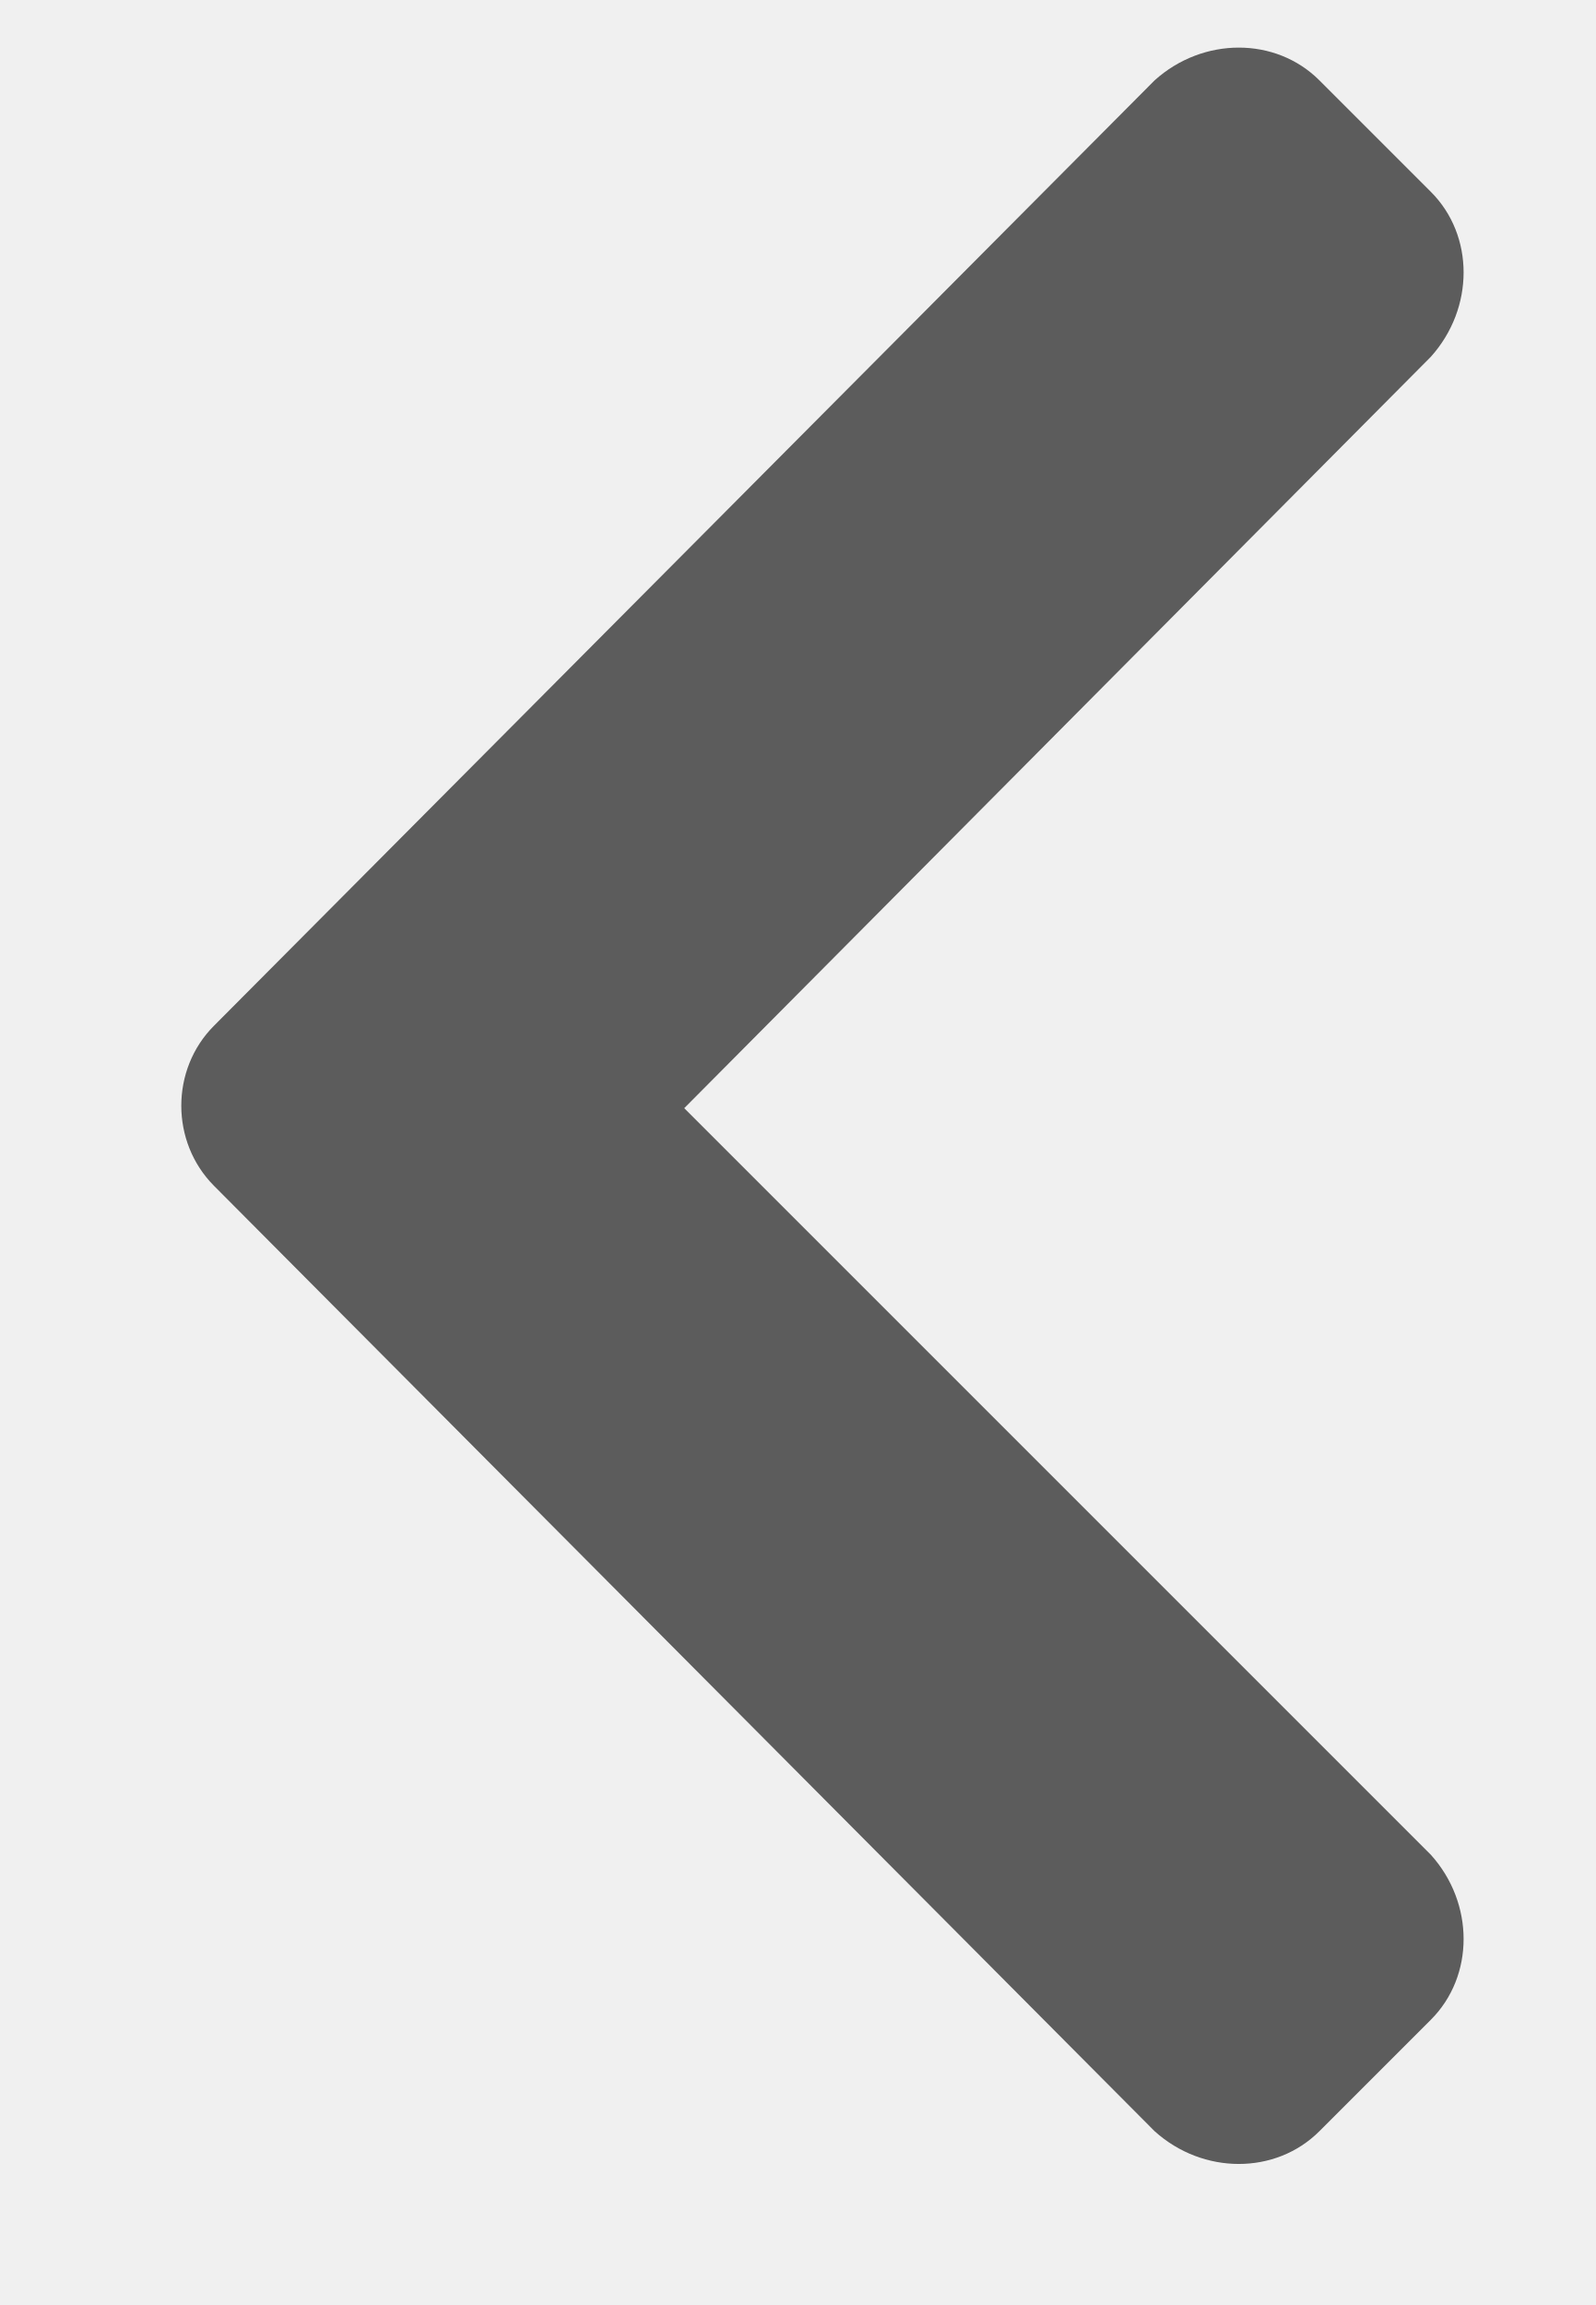
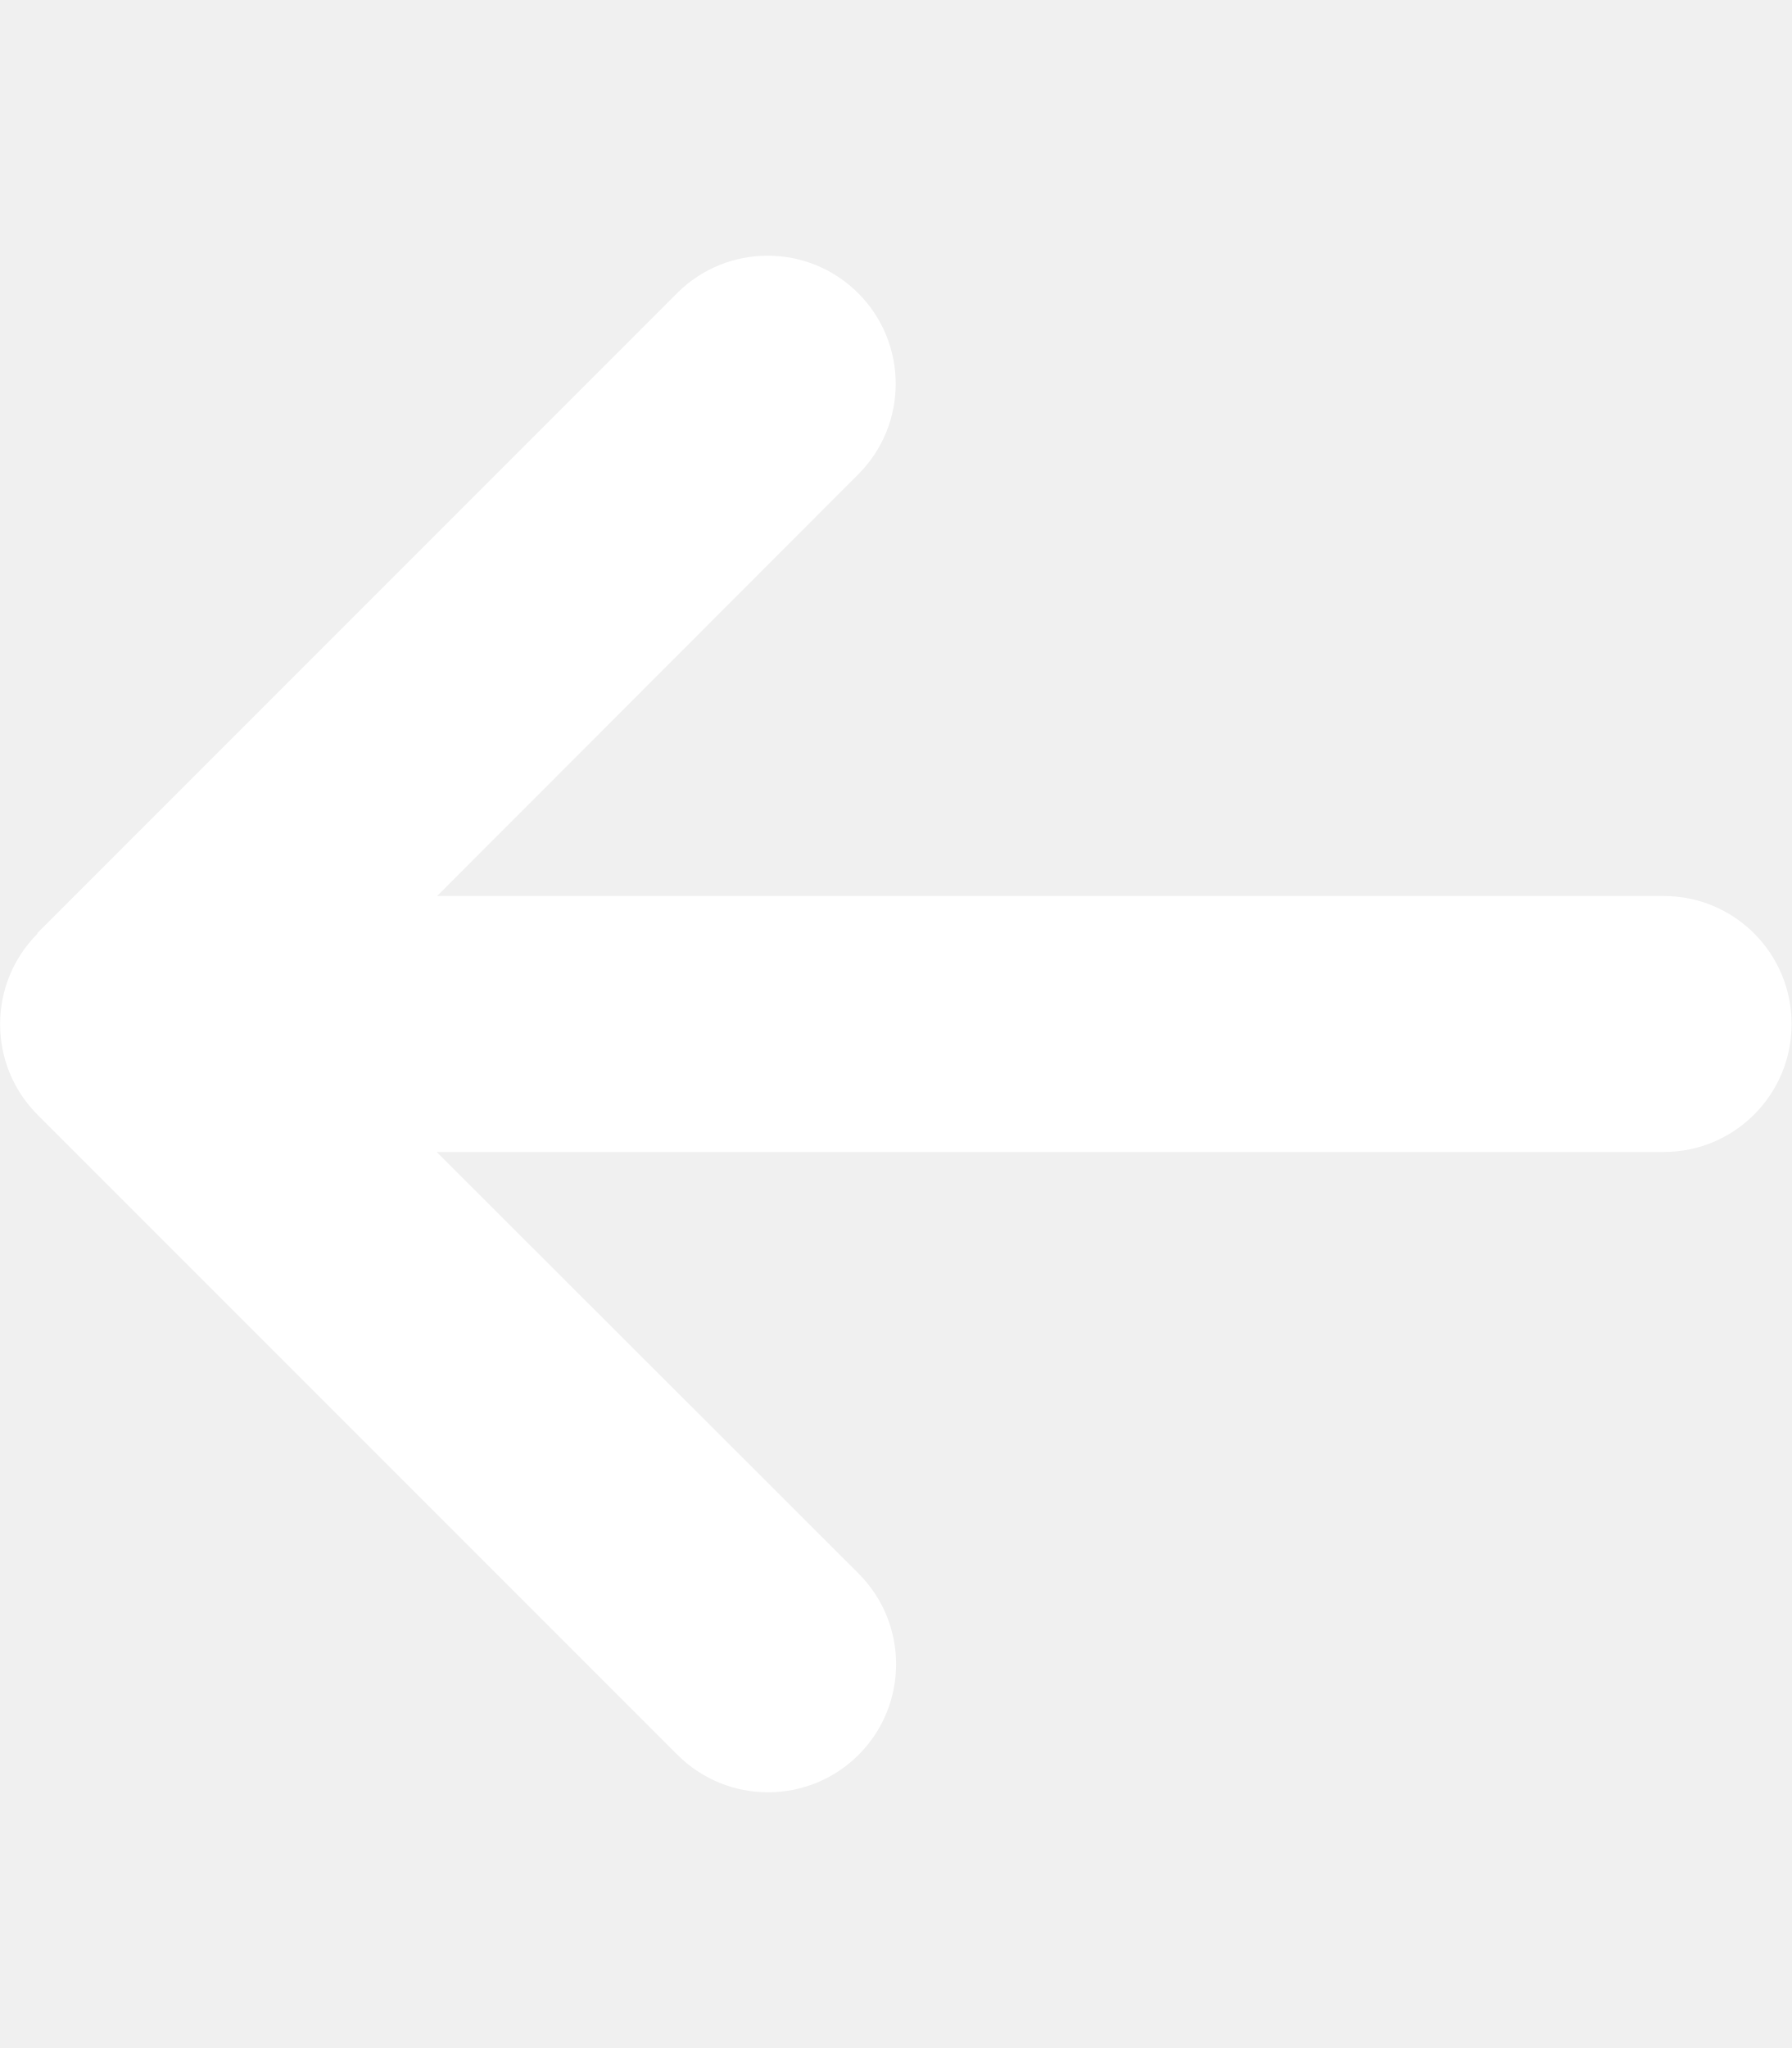
- <svg xmlns="http://www.w3.org/2000/svg" width="9" height="13" viewBox="0 0 9 13" fill="none">
-   <path d="M1.207 5.785C0.961 6.031 0.961 6.441 1.207 6.688L6.512 12.02C6.785 12.266 7.195 12.266 7.441 12.02L8.07 11.391C8.316 11.145 8.316 10.734 8.07 10.461L3.859 6.25L8.07 2.012C8.316 1.738 8.316 1.328 8.07 1.082L7.441 0.453C7.195 0.207 6.785 0.207 6.512 0.453L1.207 5.785Z" fill="#5C5C5C" />
+ <svg xmlns="http://www.w3.org/2000/svg" height="16" width="14" viewBox="0 0 448 512">
+   <path d="M9.4 233.4c-12.5 12.5-12.5 32.8 0 45.3l160 160c12.5 12.5 32.8 12.5 45.3 0s12.5-32.8 0-45.3L109.2 288 416 288c17.7 0 32-14.3 32-32s-14.3-32-32-32l-306.7 0L214.6 118.6c12.5-12.5 12.5-32.8 0-45.3s-32.8-12.5-45.3 0l-160 160z" fill="#ffffff" />
</svg>
